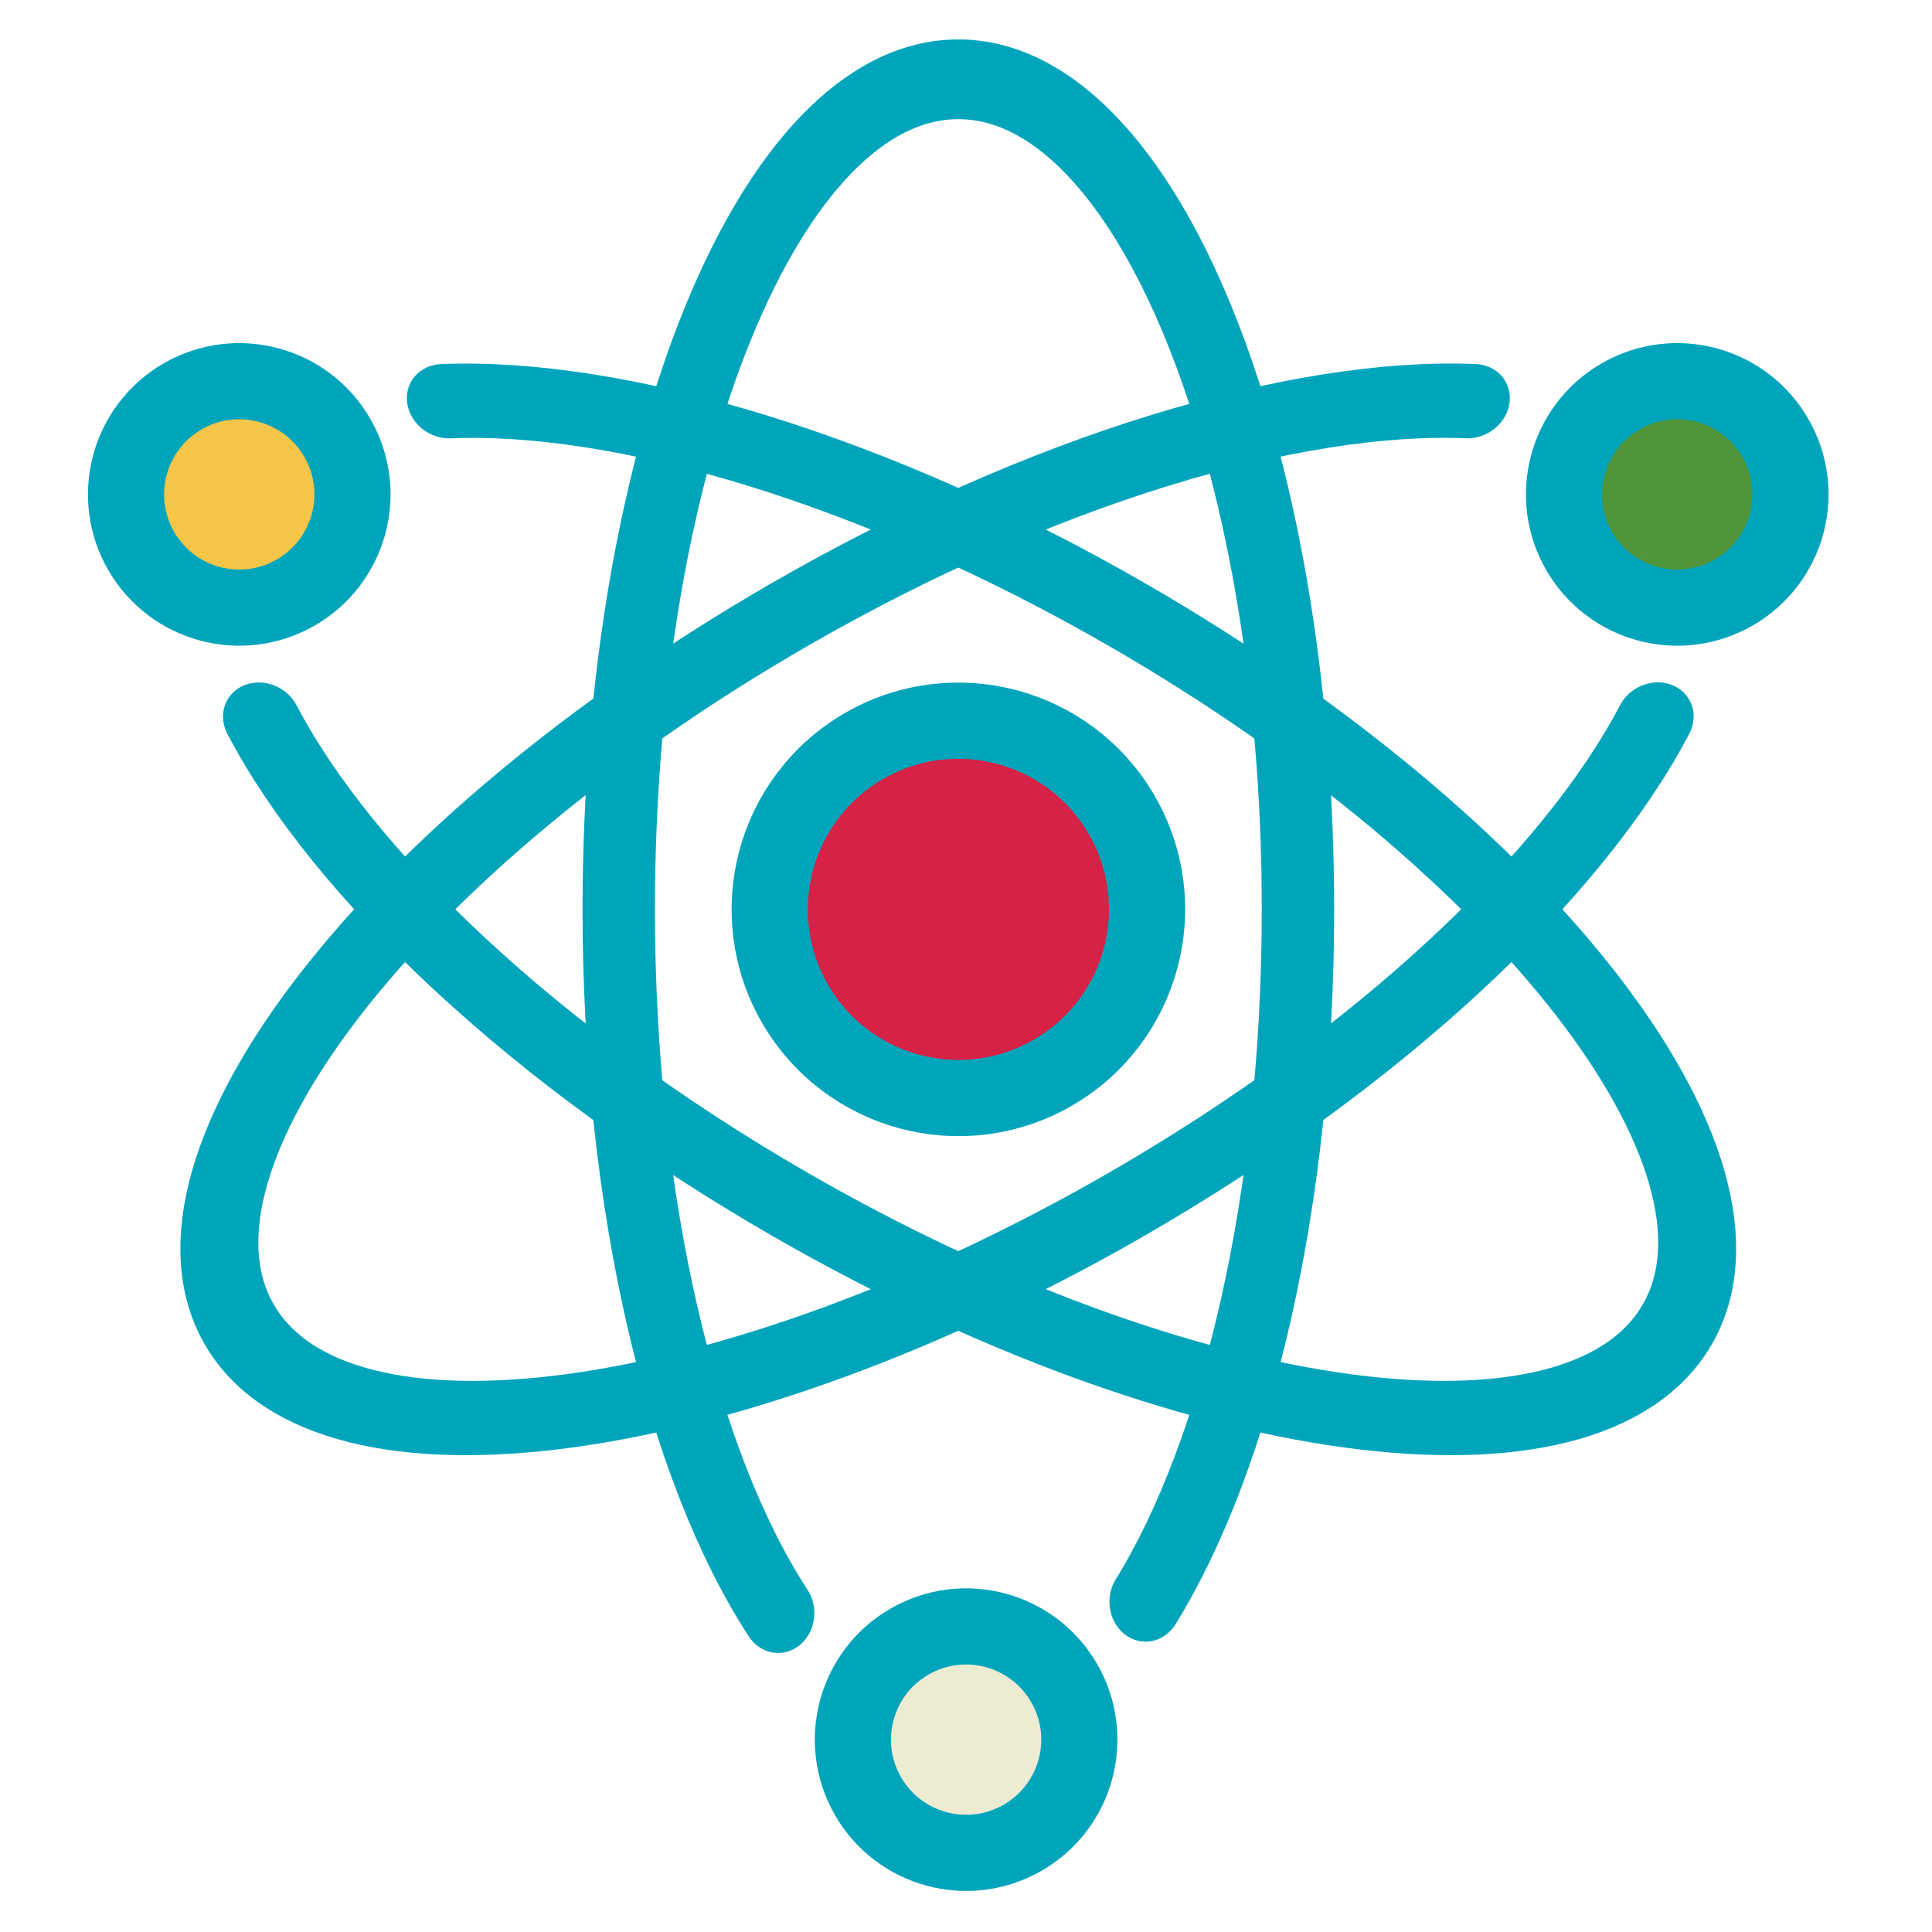
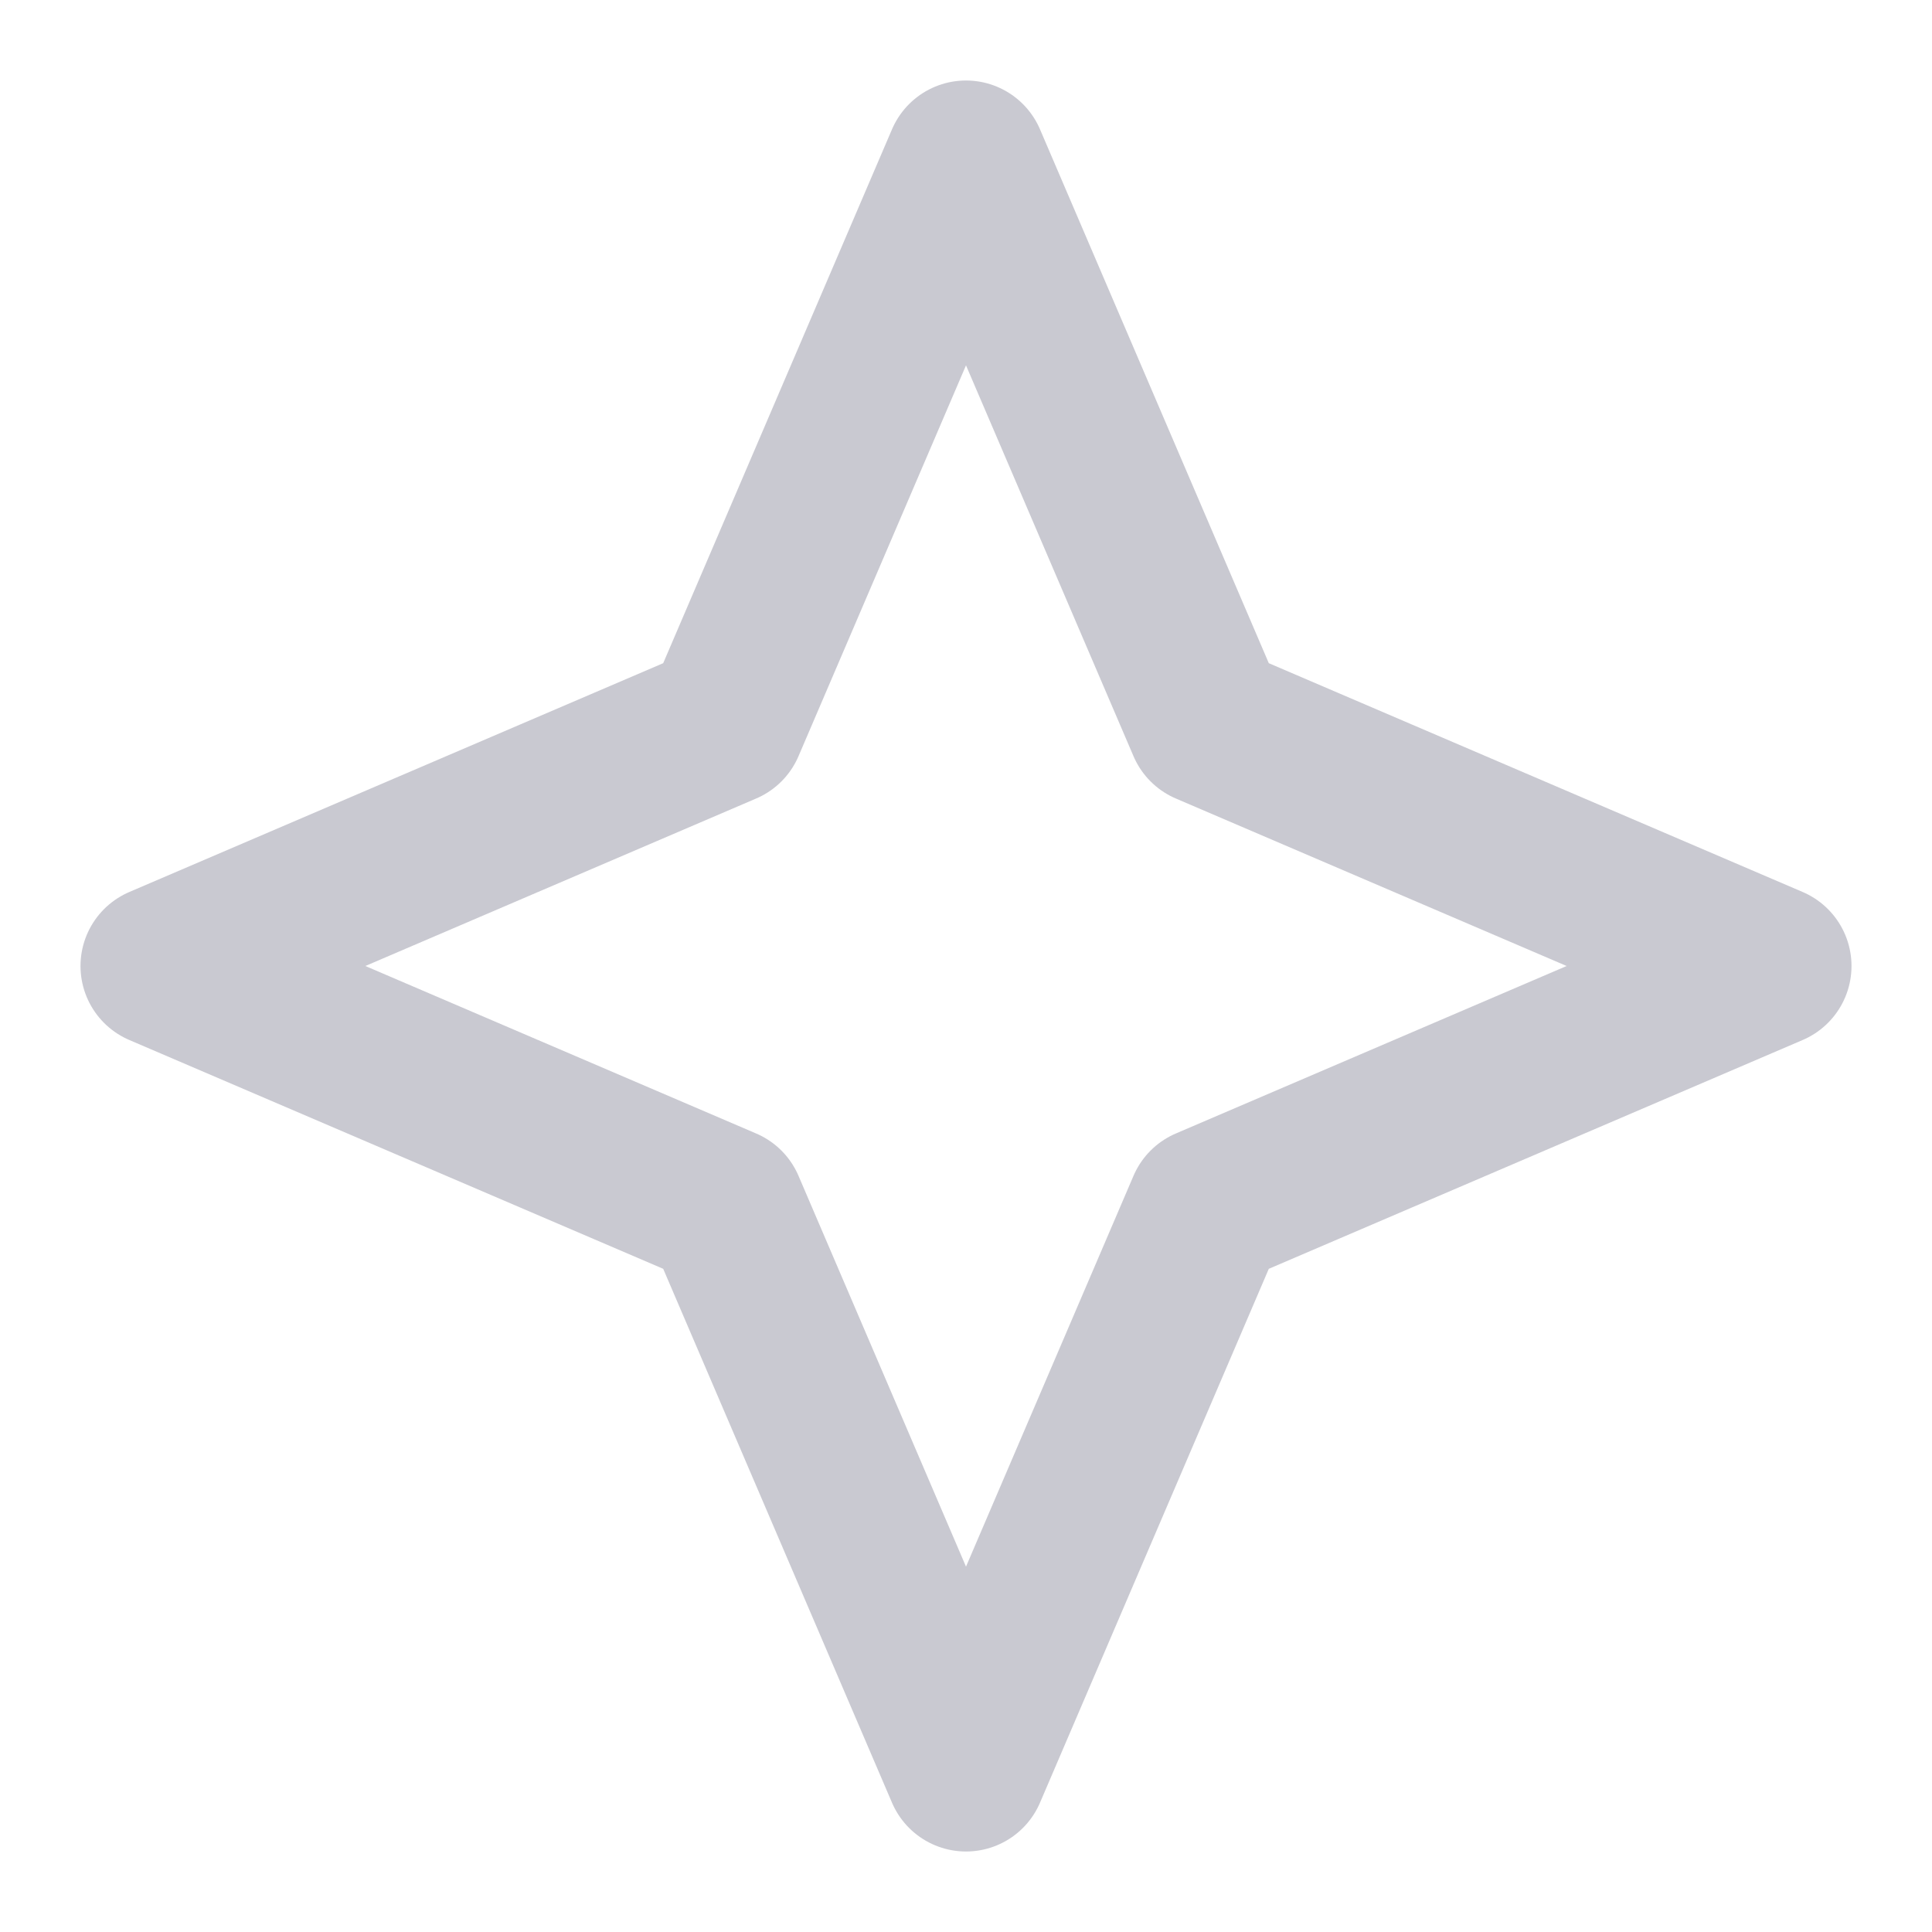
- <svg xmlns="http://www.w3.org/2000/svg" width="100%" height="100%" viewBox="0 0 128 128" version="1.1" xml:space="preserve" style="fill-rule:evenodd;clip-rule:evenodd;stroke-linecap:round;stroke-linejoin:round;stroke-miterlimit:1;">
-   <g transform="matrix(1,0,0,1,-3000,-200)">
-     <g id="emitter-dark" transform="matrix(0.248227,0,0,0.312796,3000.45,199.973)">
-       <rect x="-1.829" y="0.088" width="515.658" height="409.212" style="fill:none;" />
-       <g transform="matrix(2.96971,-1.36063,1.71456,2.35668,-8954.94,4210.84)">
-         <circle cx="3064" cy="64" r="14.685" style="fill:rgb(214,34,70);stroke:rgb(0,165,188);stroke-width:5.93px;" />
-       </g>
-       <g transform="matrix(3.68573,-1.68869,1.93203,2.65559,-11162.8,5196.89)">
-         <path d="M3107.78,76.696C3098.5,83.169 3082.35,87.458 3064,87.458C3035.27,87.458 3011.94,76.947 3011.94,64C3011.94,51.053 3035.27,40.542 3064,40.542C3082.35,40.542 3098.5,44.831 3107.78,51.304" style="fill:none;stroke:rgb(0,165,188);stroke-width:5px;" />
-       </g>
-       <g transform="matrix(8.88178e-16,-3.37738,3.86405,4.44089e-16,6.67668,10541)">
-         <path d="M3019.87,51.553C3029.08,44.941 3045.41,40.542 3064,40.542C3092.73,40.542 3116.06,51.053 3116.06,64C3116.06,76.947 3092.73,87.458 3064,87.458C3045.88,87.458 3029.9,83.276 3020.58,76.938" style="fill:none;stroke:rgb(0,165,188);stroke-width:5px;" />
-       </g>
-       <g transform="matrix(-3.68573,-1.68869,-1.93203,2.65559,11670.7,5196.89)">
-         <path d="M3107.77,51.302C3098.5,44.83 3082.35,40.542 3064,40.542C3035.27,40.542 3011.94,51.053 3011.94,64C3011.94,76.947 3035.27,87.458 3064,87.458C3082.35,87.458 3098.5,83.17 3107.77,76.698" style="fill:none;stroke:rgb(0,165,188);stroke-width:5px;" />
-       </g>
-       <g transform="matrix(3.66754,-1.68035,2.11746,2.91046,-10725.3,4974.71)">
-         <circle cx="3009" cy="64" r="7.135" style="fill:rgb(81,150,58);stroke:rgb(0,165,188);stroke-width:4.8px;" />
-       </g>
-       <g transform="matrix(3.66754,-1.68035,2.11746,2.91046,-11109.1,4974.71)">
-         <circle cx="3009" cy="64" r="7.135" style="fill:rgb(247,197,72);stroke:rgb(0,165,188);stroke-width:4.8px;" />
-       </g>
-       <g transform="matrix(3.66754,-1.68035,2.11746,2.91046,-10915.1,5238.46)">
-         <circle cx="3009" cy="64" r="7.135" style="fill:rgb(238,235,211);stroke:rgb(0,165,188);stroke-width:4.8px;" />
-       </g>
-     </g>
-   </g>
+ <svg xmlns="http://www.w3.org/2000/svg" viewBox="0 0 24 24" width="24" height="24" fill="none" stroke="#C9C9D1" stroke-width="2" stroke-linecap="round" stroke-linejoin="round">
+   <path d="M12 2l3 7 7 3-7 3-3 7-3-7-7-3 7-3z" />
</svg>
